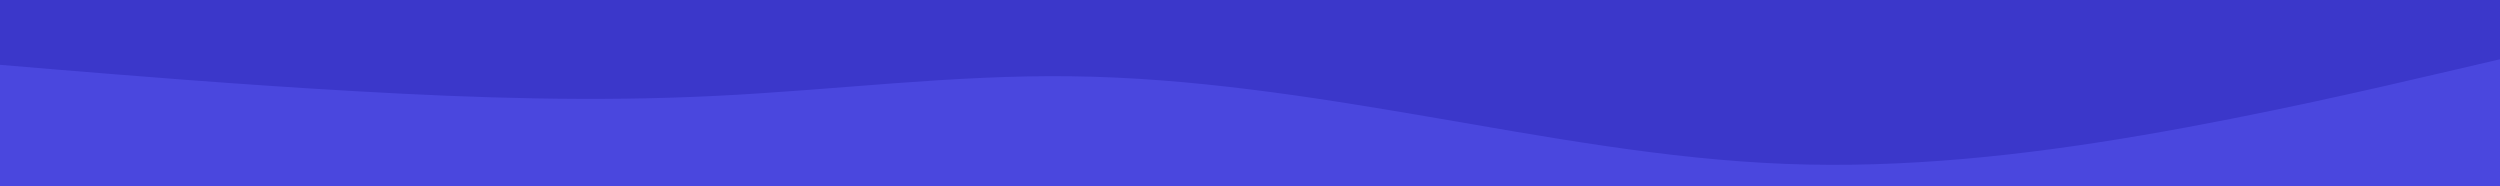
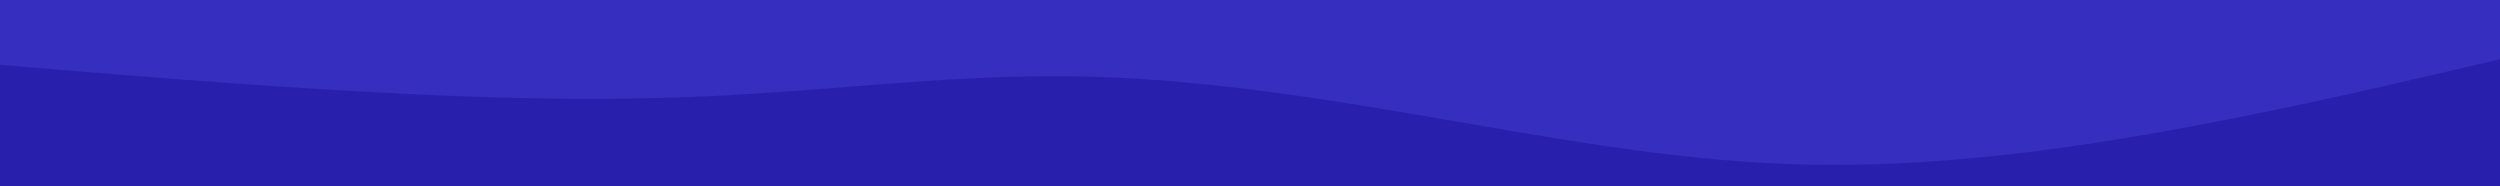
<svg xmlns="http://www.w3.org/2000/svg" id="visual" viewBox="0 0 1350 100" width="1350" height="100" version="1.1">
-   <rect x="0" y="0" width="1350" height="100" fill="#3B37CA" />
-   <path d="M0 35L32.2 37.7C64.3 40.3 128.7 45.7 193 49.3C257.3 53 321.7 55 386 51.8C450.3 48.7 514.7 40.3 578.8 41.2C643 42 707 52 771.2 63C835.3 74 899.7 86 964 88.5C1028.3 91 1092.7 84 1157 73C1221.3 62 1285.7 47 1317.8 39.5L1350 32L1350 101L1317.8 101C1285.7 101 1221.3 101 1157 101C1092.7 101 1028.3 101 964 101C899.7 101 835.3 101 771.2 101C707 101 643 101 578.8 101C514.7 101 450.3 101 386 101C321.7 101 257.3 101 193 101C128.7 101 64.3 101 32.2 101L0 101Z" fill="#4A47DE" stroke-linecap="round" stroke-linejoin="miter" />
+   <rect x="0" y="0" width="1350" height="100" fill="#352ebe" />
+   <path d="M0 35L32.2 37.7C64.3 40.3 128.7 45.7 193 49.3C257.3 53 321.7 55 386 51.8C450.3 48.7 514.7 40.3 578.8 41.2C643 42 707 52 771.2 63C835.3 74 899.7 86 964 88.5C1028.3 91 1092.7 84 1157 73C1221.3 62 1285.7 47 1317.8 39.5L1350 32L1350 101L1317.8 101C1285.7 101 1221.3 101 1157 101C1092.7 101 1028.3 101 964 101C899.7 101 835.3 101 771.2 101C707 101 643 101 578.8 101C514.7 101 450.3 101 386 101C321.7 101 257.3 101 193 101C128.7 101 64.3 101 32.2 101L0 101Z" fill="#2820ad" stroke-linecap="round" stroke-linejoin="miter" />
</svg>
